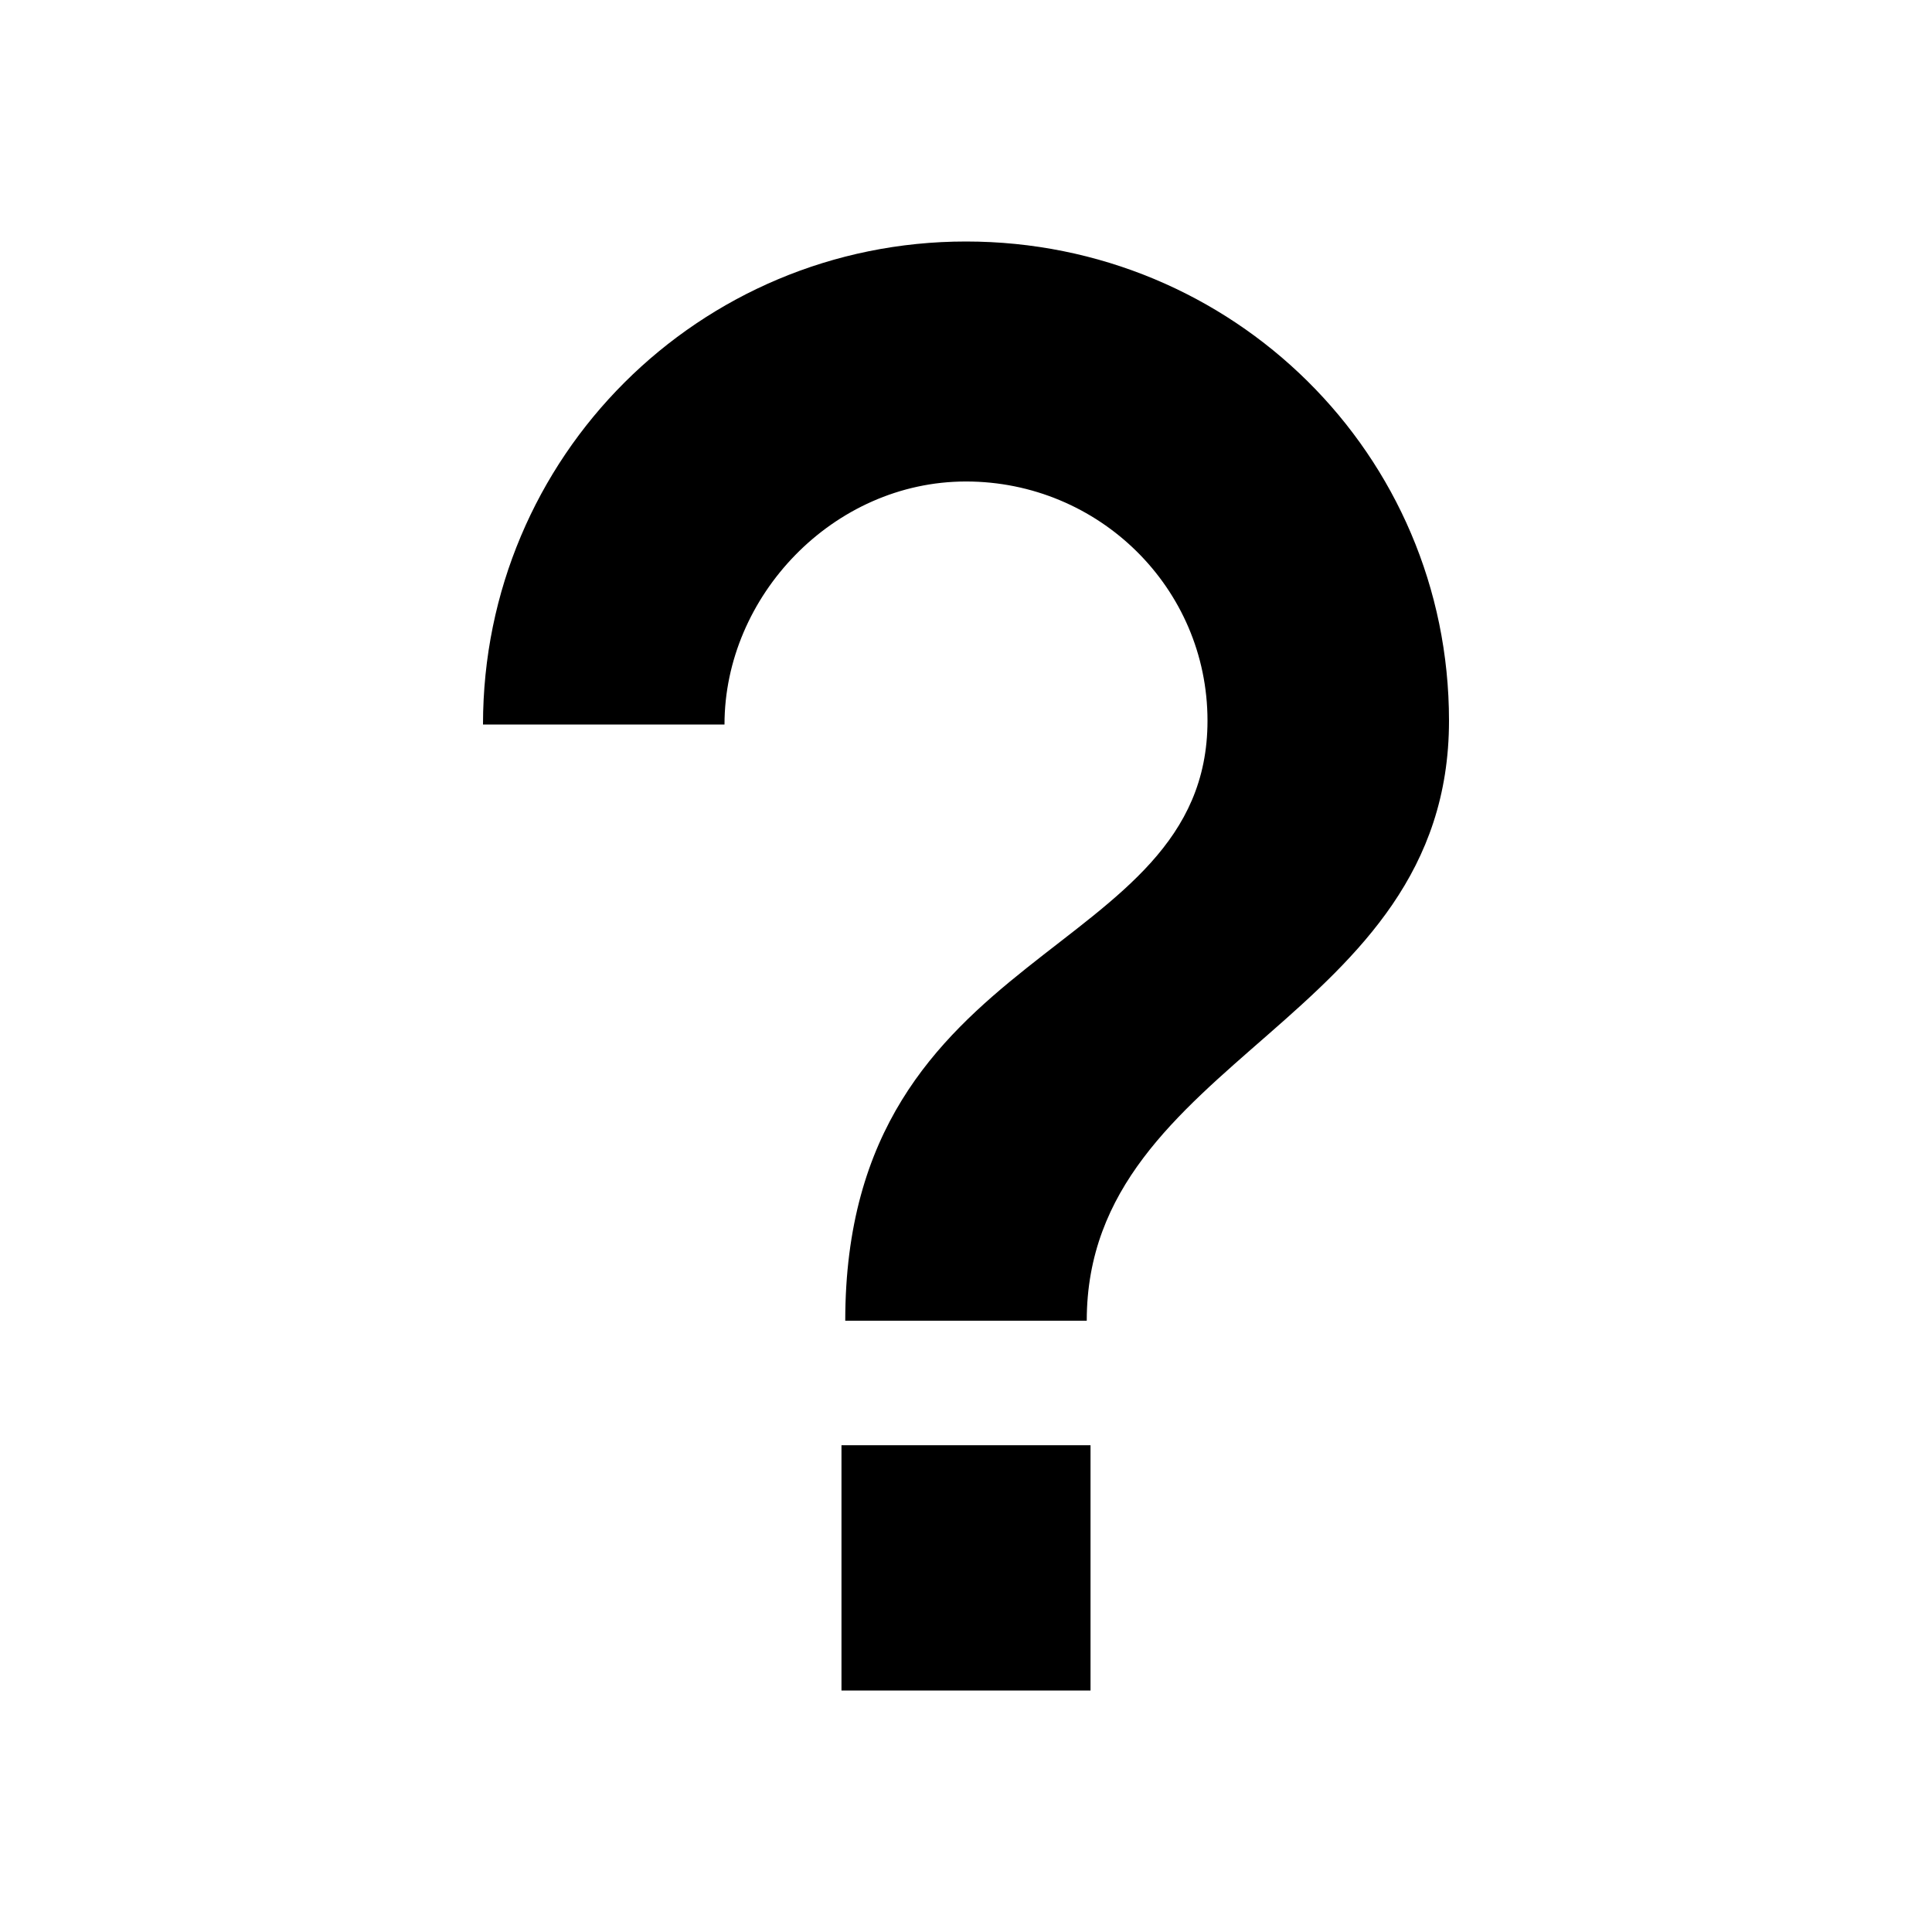
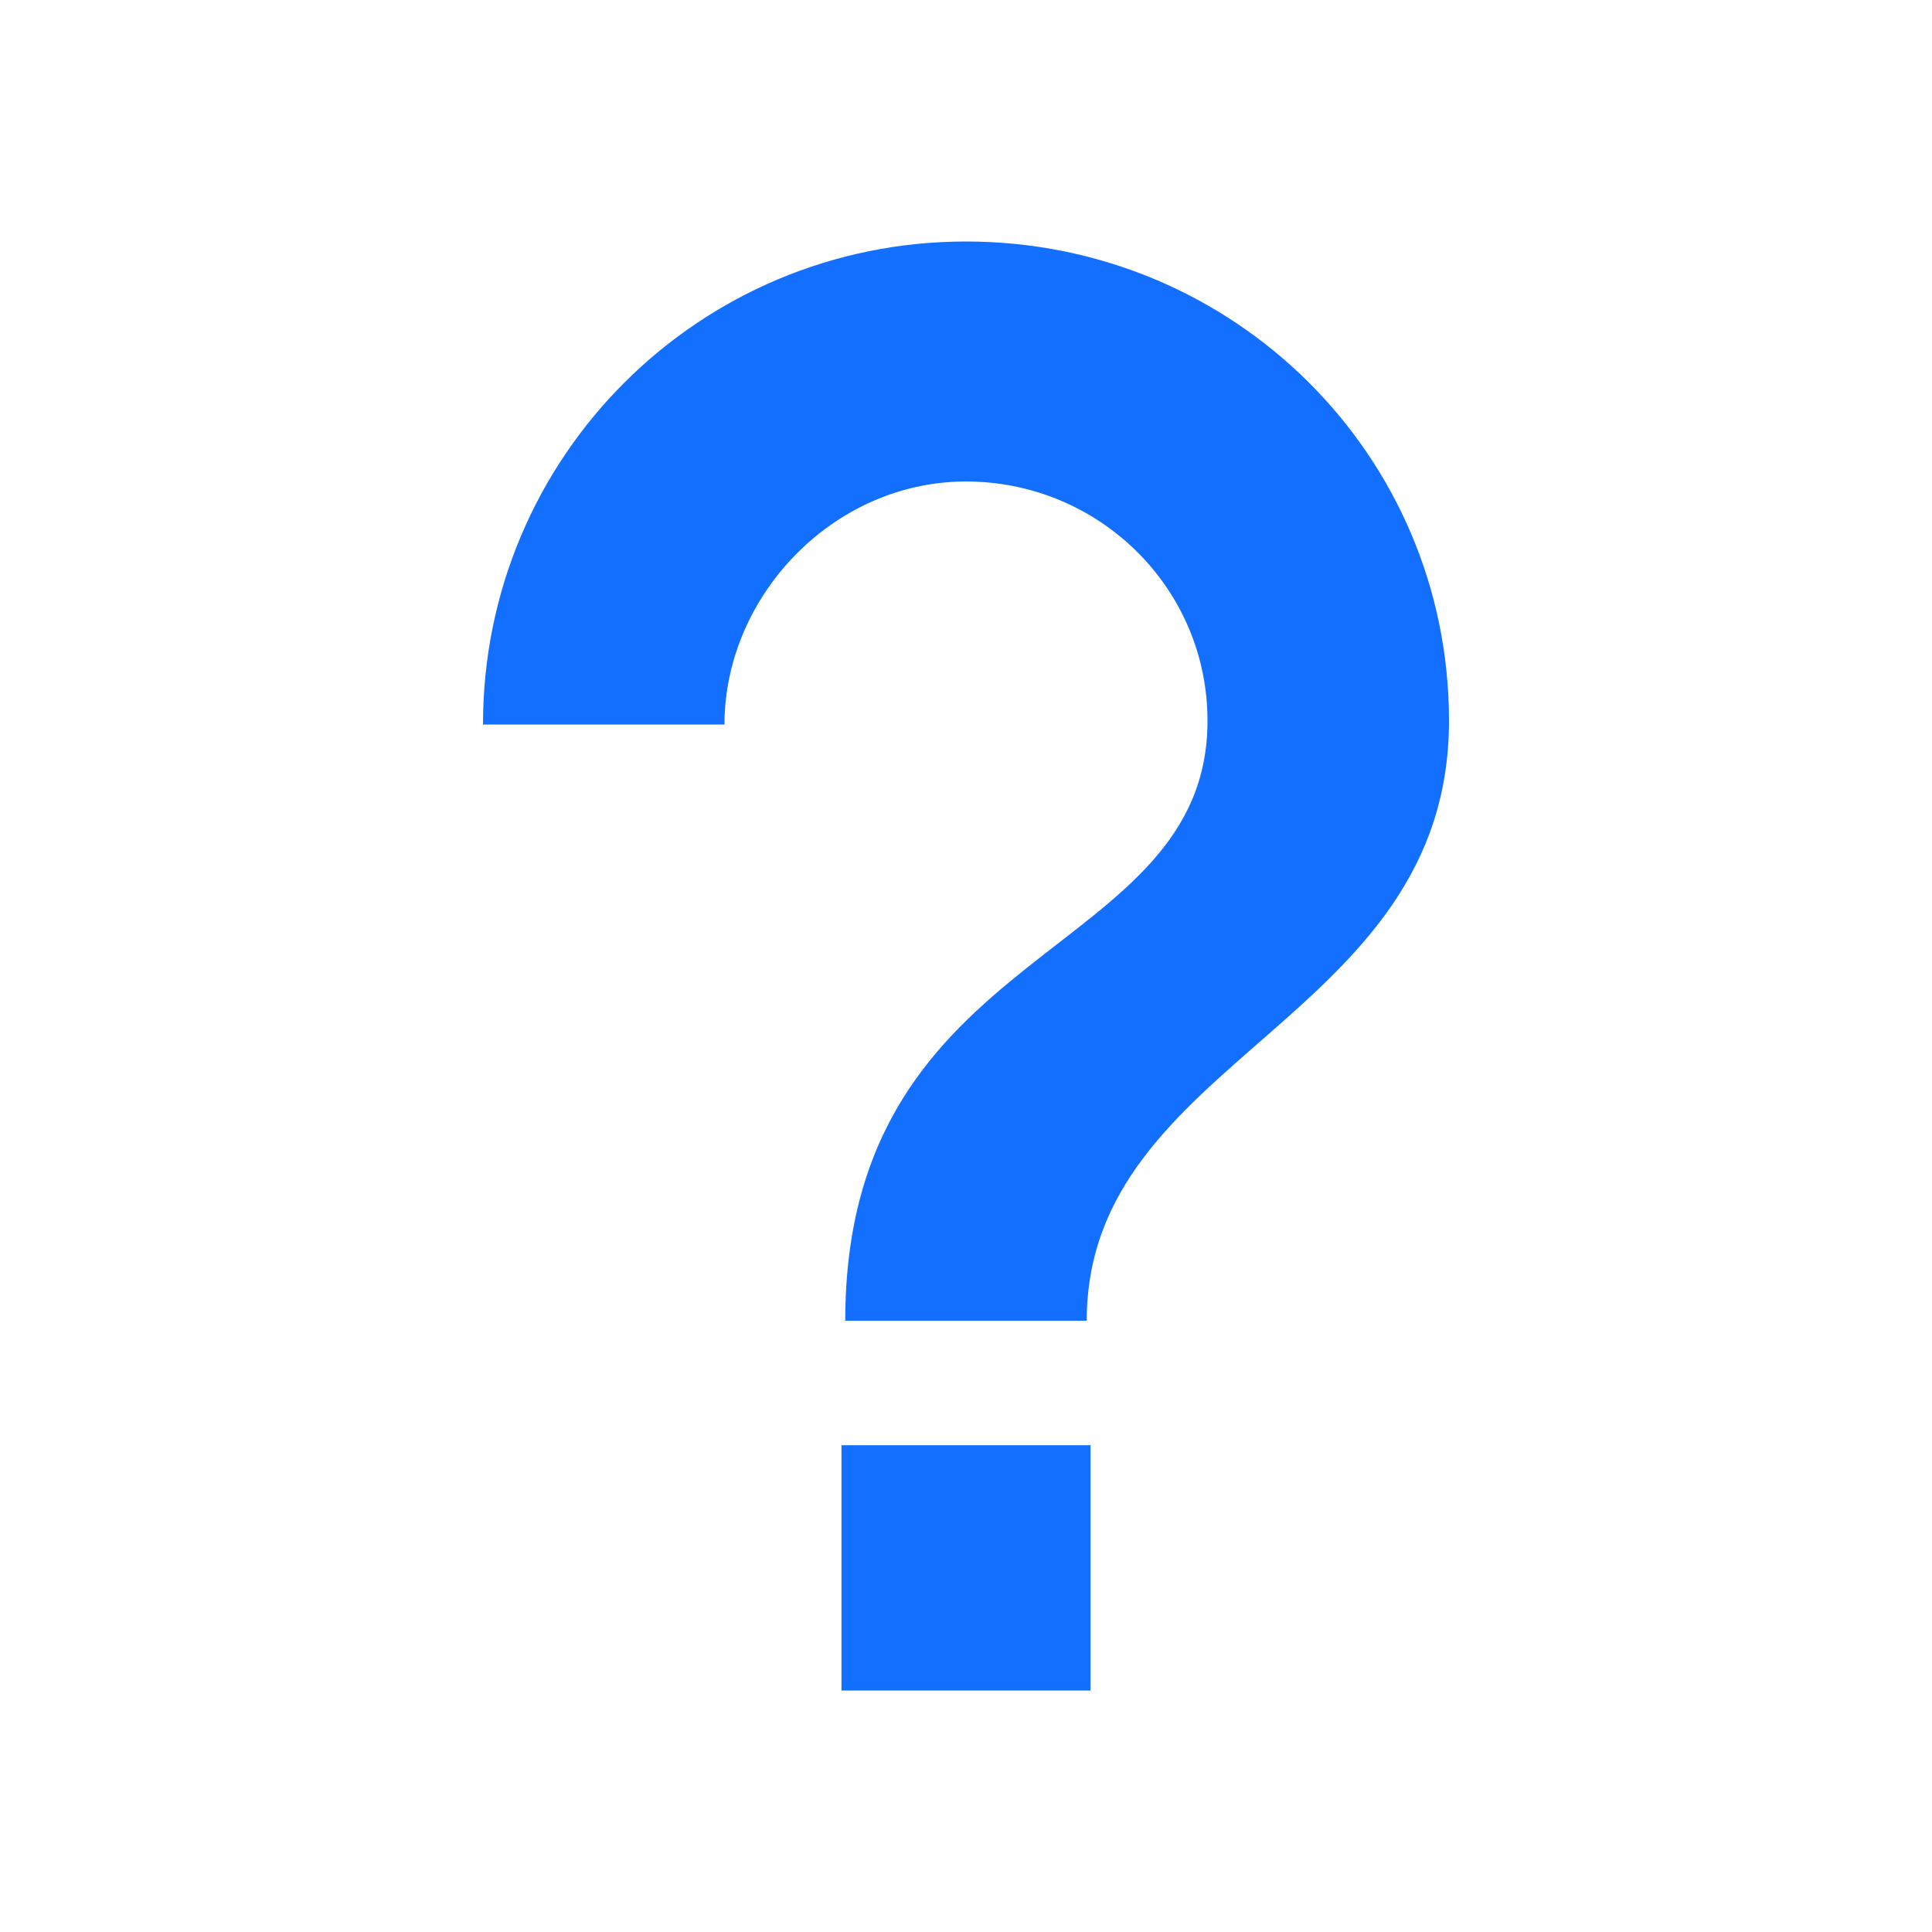
<svg xmlns="http://www.w3.org/2000/svg" viewBox="0 0 512 512">
-   <path d="M289 448h-66v-65h66v65zm-1-98h-64c0-101 96-95.1 96-159 0-35.2-28.8-63.4-64-63.4S192 158 192 192h-64c0-71 57.3-128 128-128s128 56.4 128 127c0 79.9-96 89-96 159z" />
+   <path fill="#136FFF" d="M289 448h-66v-65h66v65zm-1-98h-64c0-101 96-95.1 96-159 0-35.2-28.8-63.4-64-63.4S192 158 192 192h-64c0-71 57.3-128 128-128s128 56.4 128 127c0 79.9-96 89-96 159z" />
</svg>
